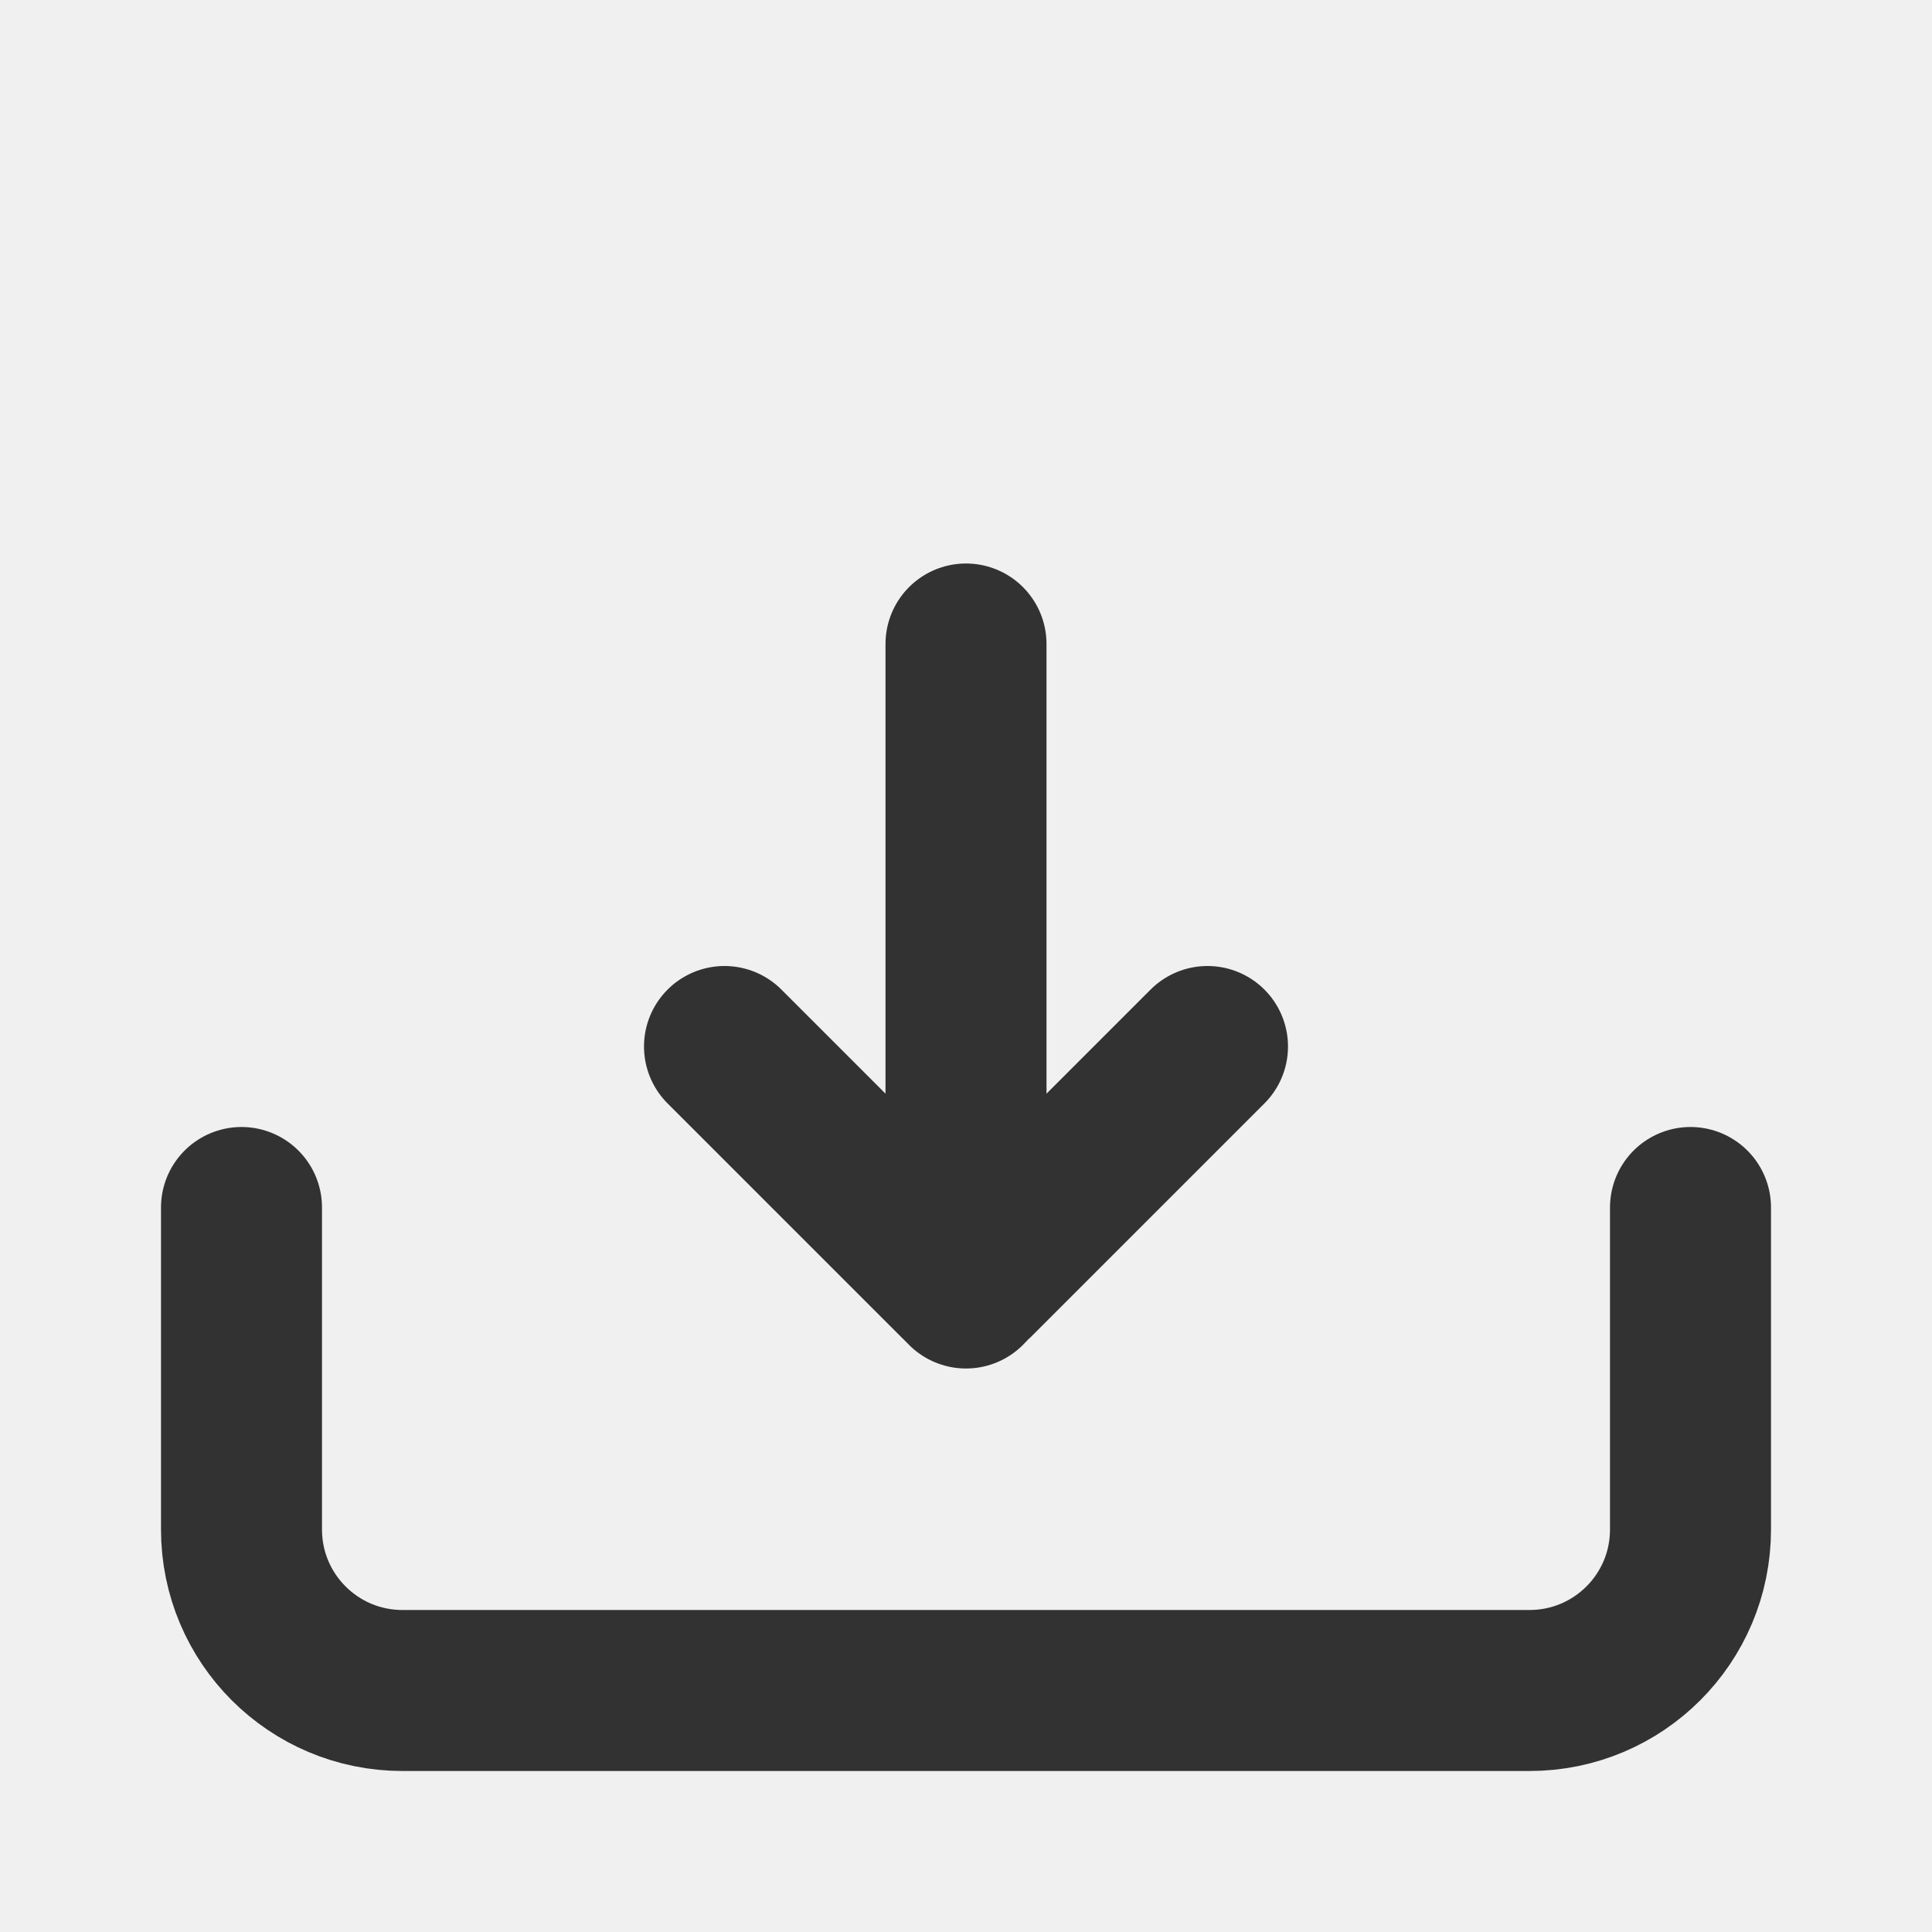
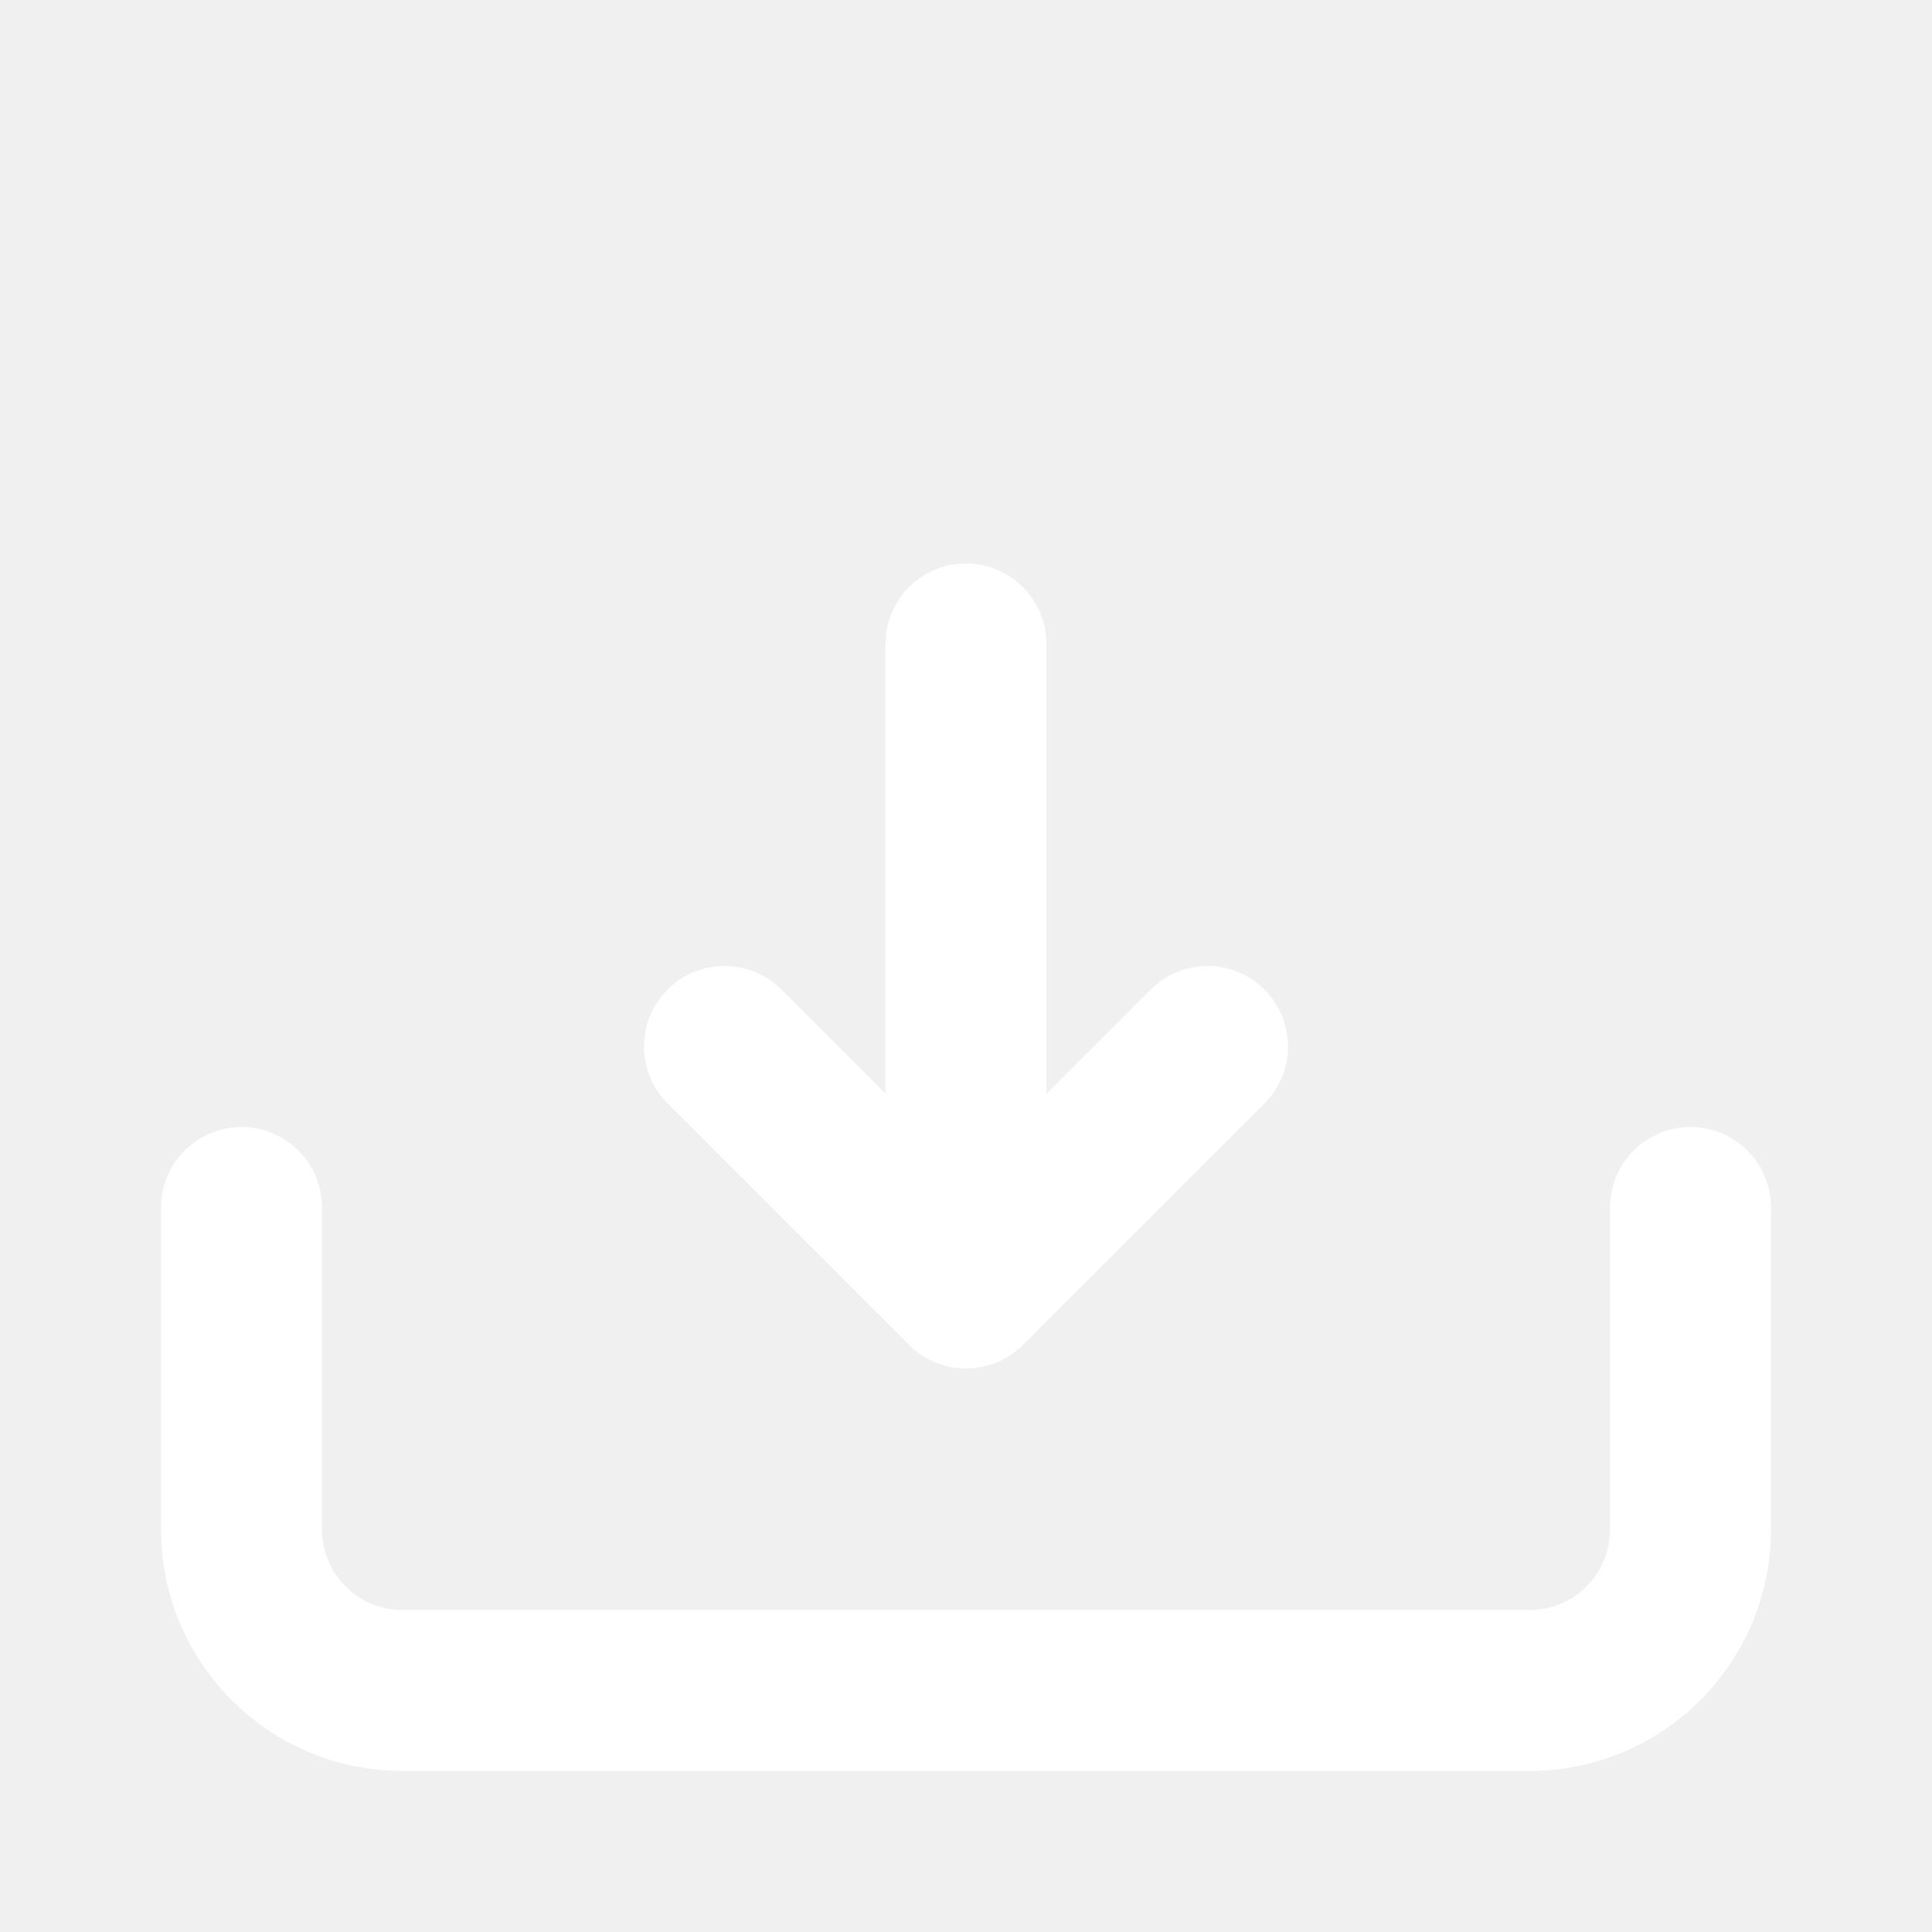
<svg xmlns="http://www.w3.org/2000/svg" width="800px" height="800px" viewBox="0 0 24 24" fill="none">
-   <path d="M12 16L12 8" stroke="#323232" stroke-width="2" stroke-linecap="round" stroke-linejoin="round" />
-   <path d="M9 13L11.913 15.913V15.913C11.961 15.961 12.039 15.961 12.087 15.913V15.913L15 13" stroke="#323232" stroke-width="2" stroke-linecap="round" stroke-linejoin="round" />
-   <path d="M3 15L3 16L3 19C3 20.105 3.895 21 5 21L19 21C20.105 21 21 20.105 21 19L21 16L21 15" stroke="#323232" stroke-width="2" stroke-linecap="round" stroke-linejoin="round" />
+   <path d="M12 16L12 8" stroke="white" stroke-width="2" stroke-linecap="round" stroke-linejoin="round" />
+   <path d="M9 13L11.913 15.913V15.913C11.961 15.961 12.039 15.961 12.087 15.913V15.913L15 13" stroke="white" stroke-width="2" stroke-linecap="round" stroke-linejoin="round" />
+   <path d="M3 15L3 16L3 19C3 20.105 3.895 21 5 21L19 21C20.105 21 21 20.105 21 19L21 16L21 15" stroke="white" stroke-width="2" stroke-linecap="round" stroke-linejoin="round" />
</svg>
